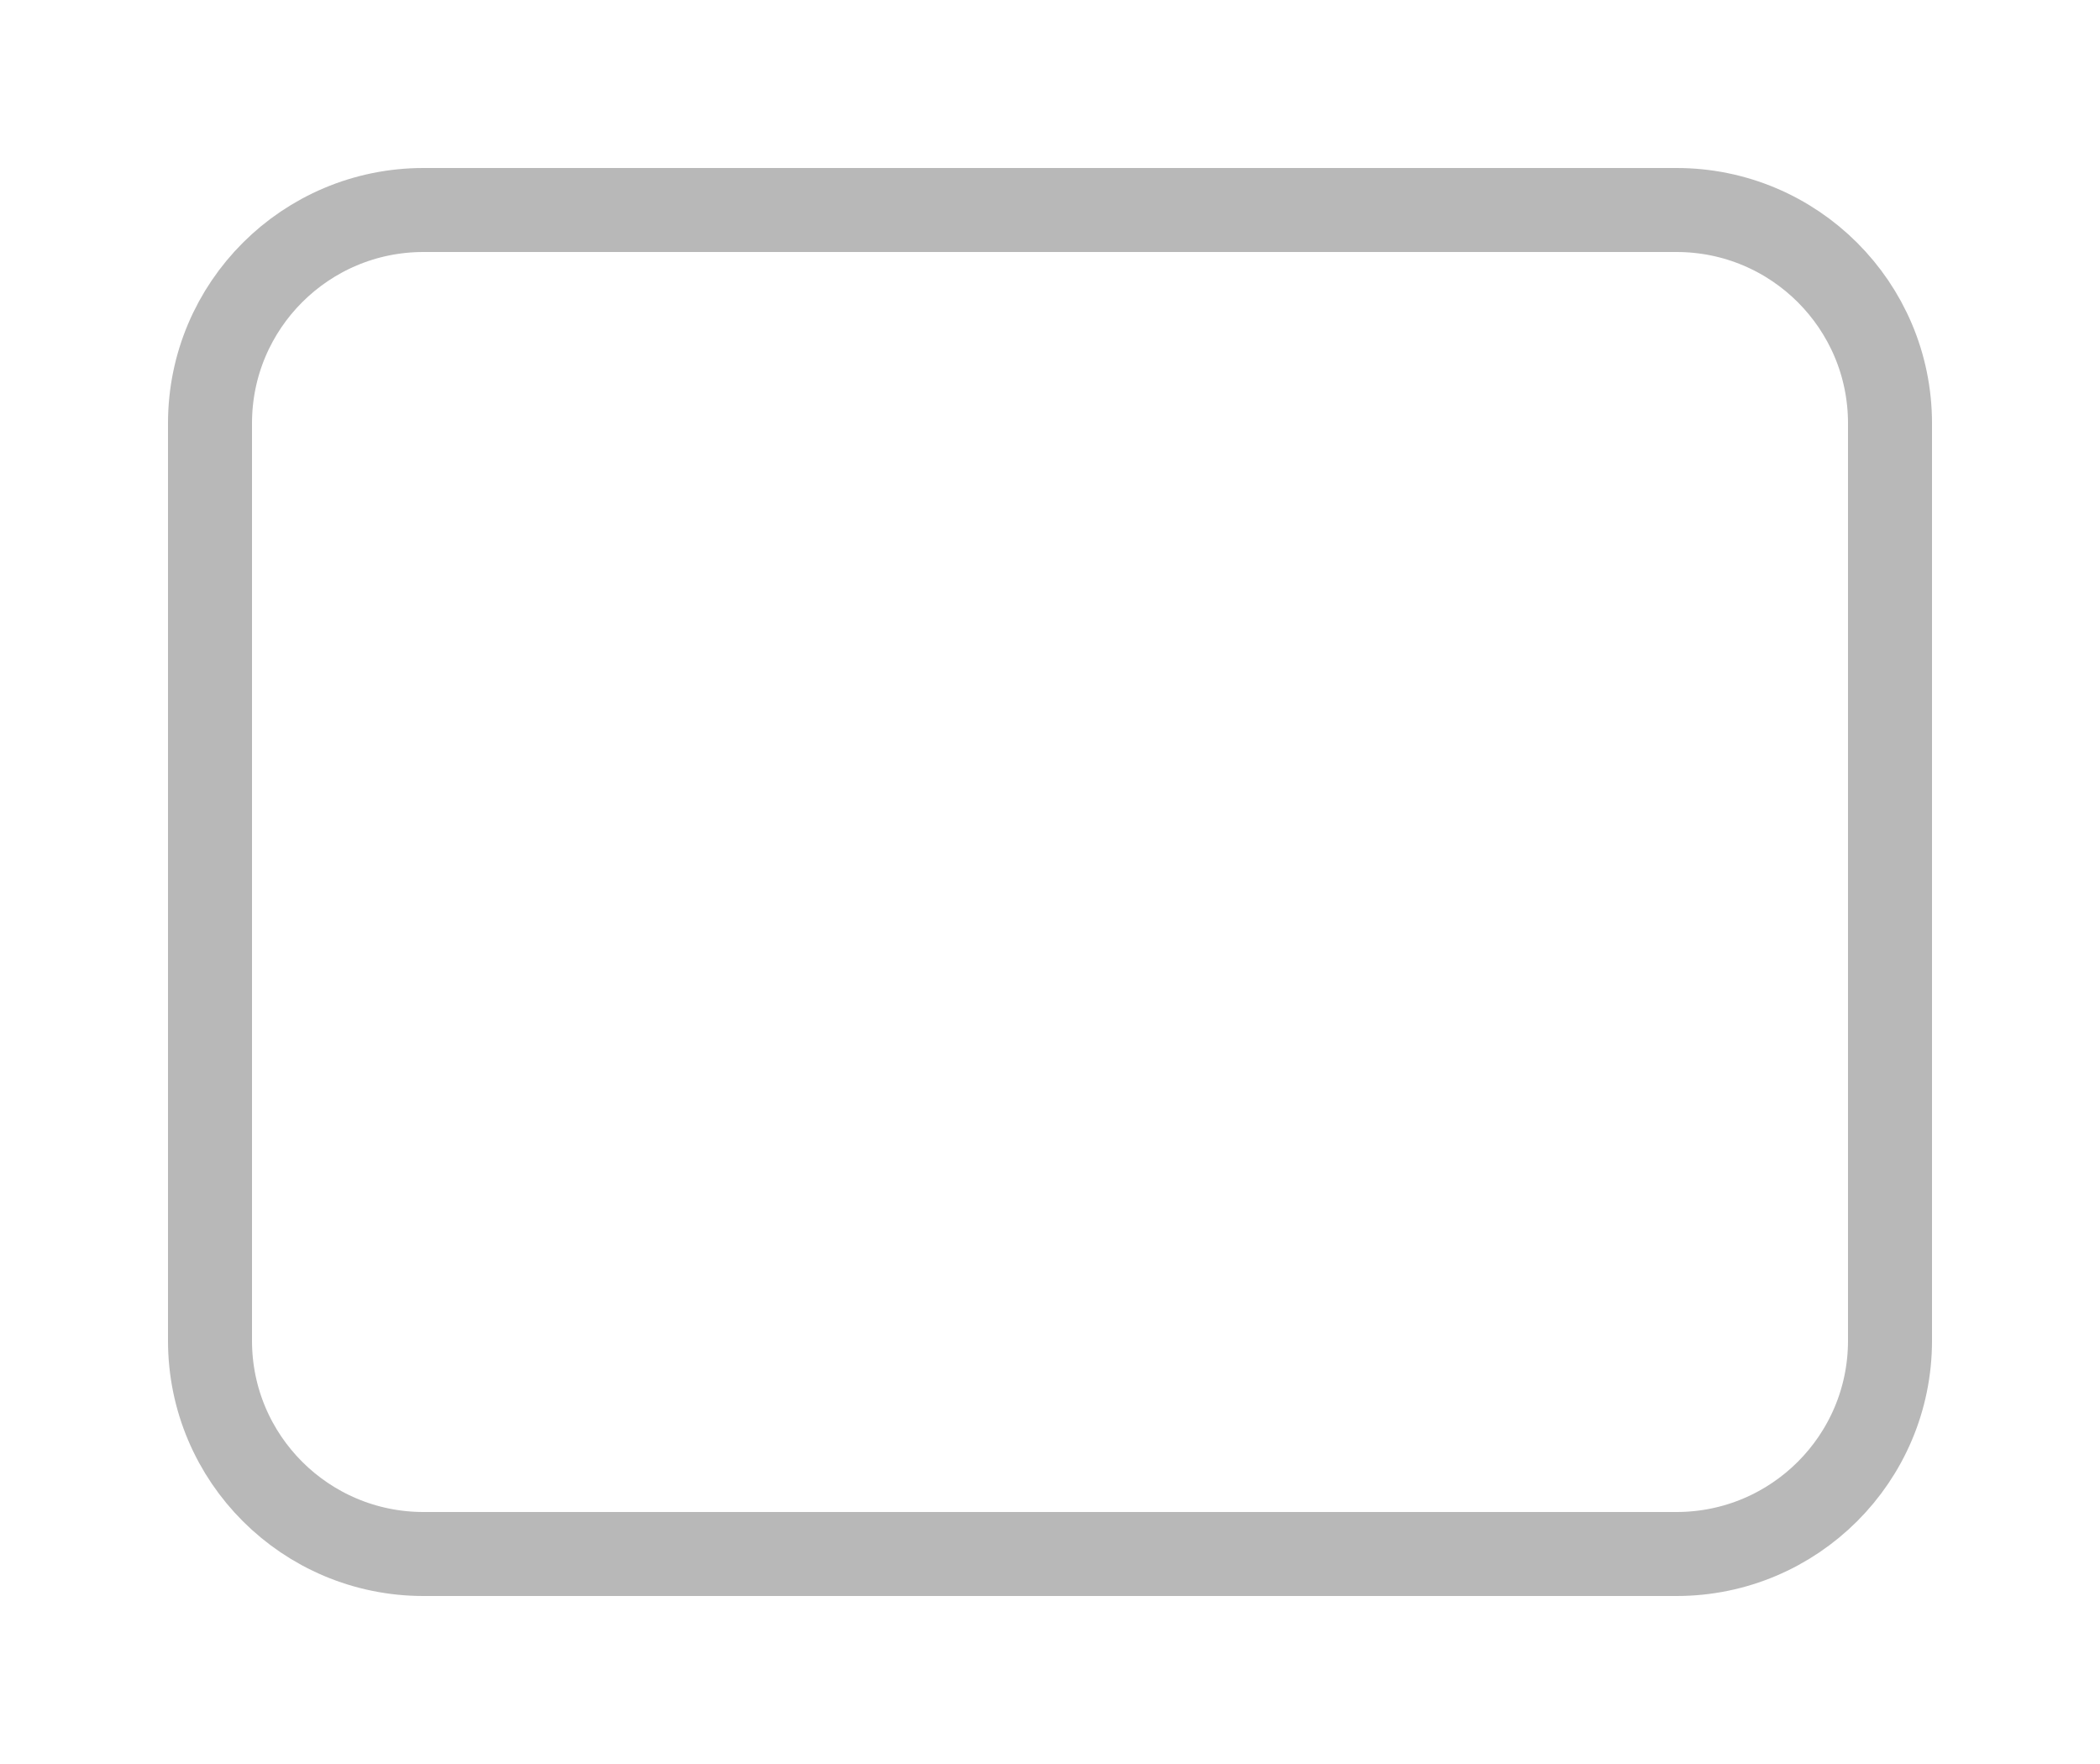
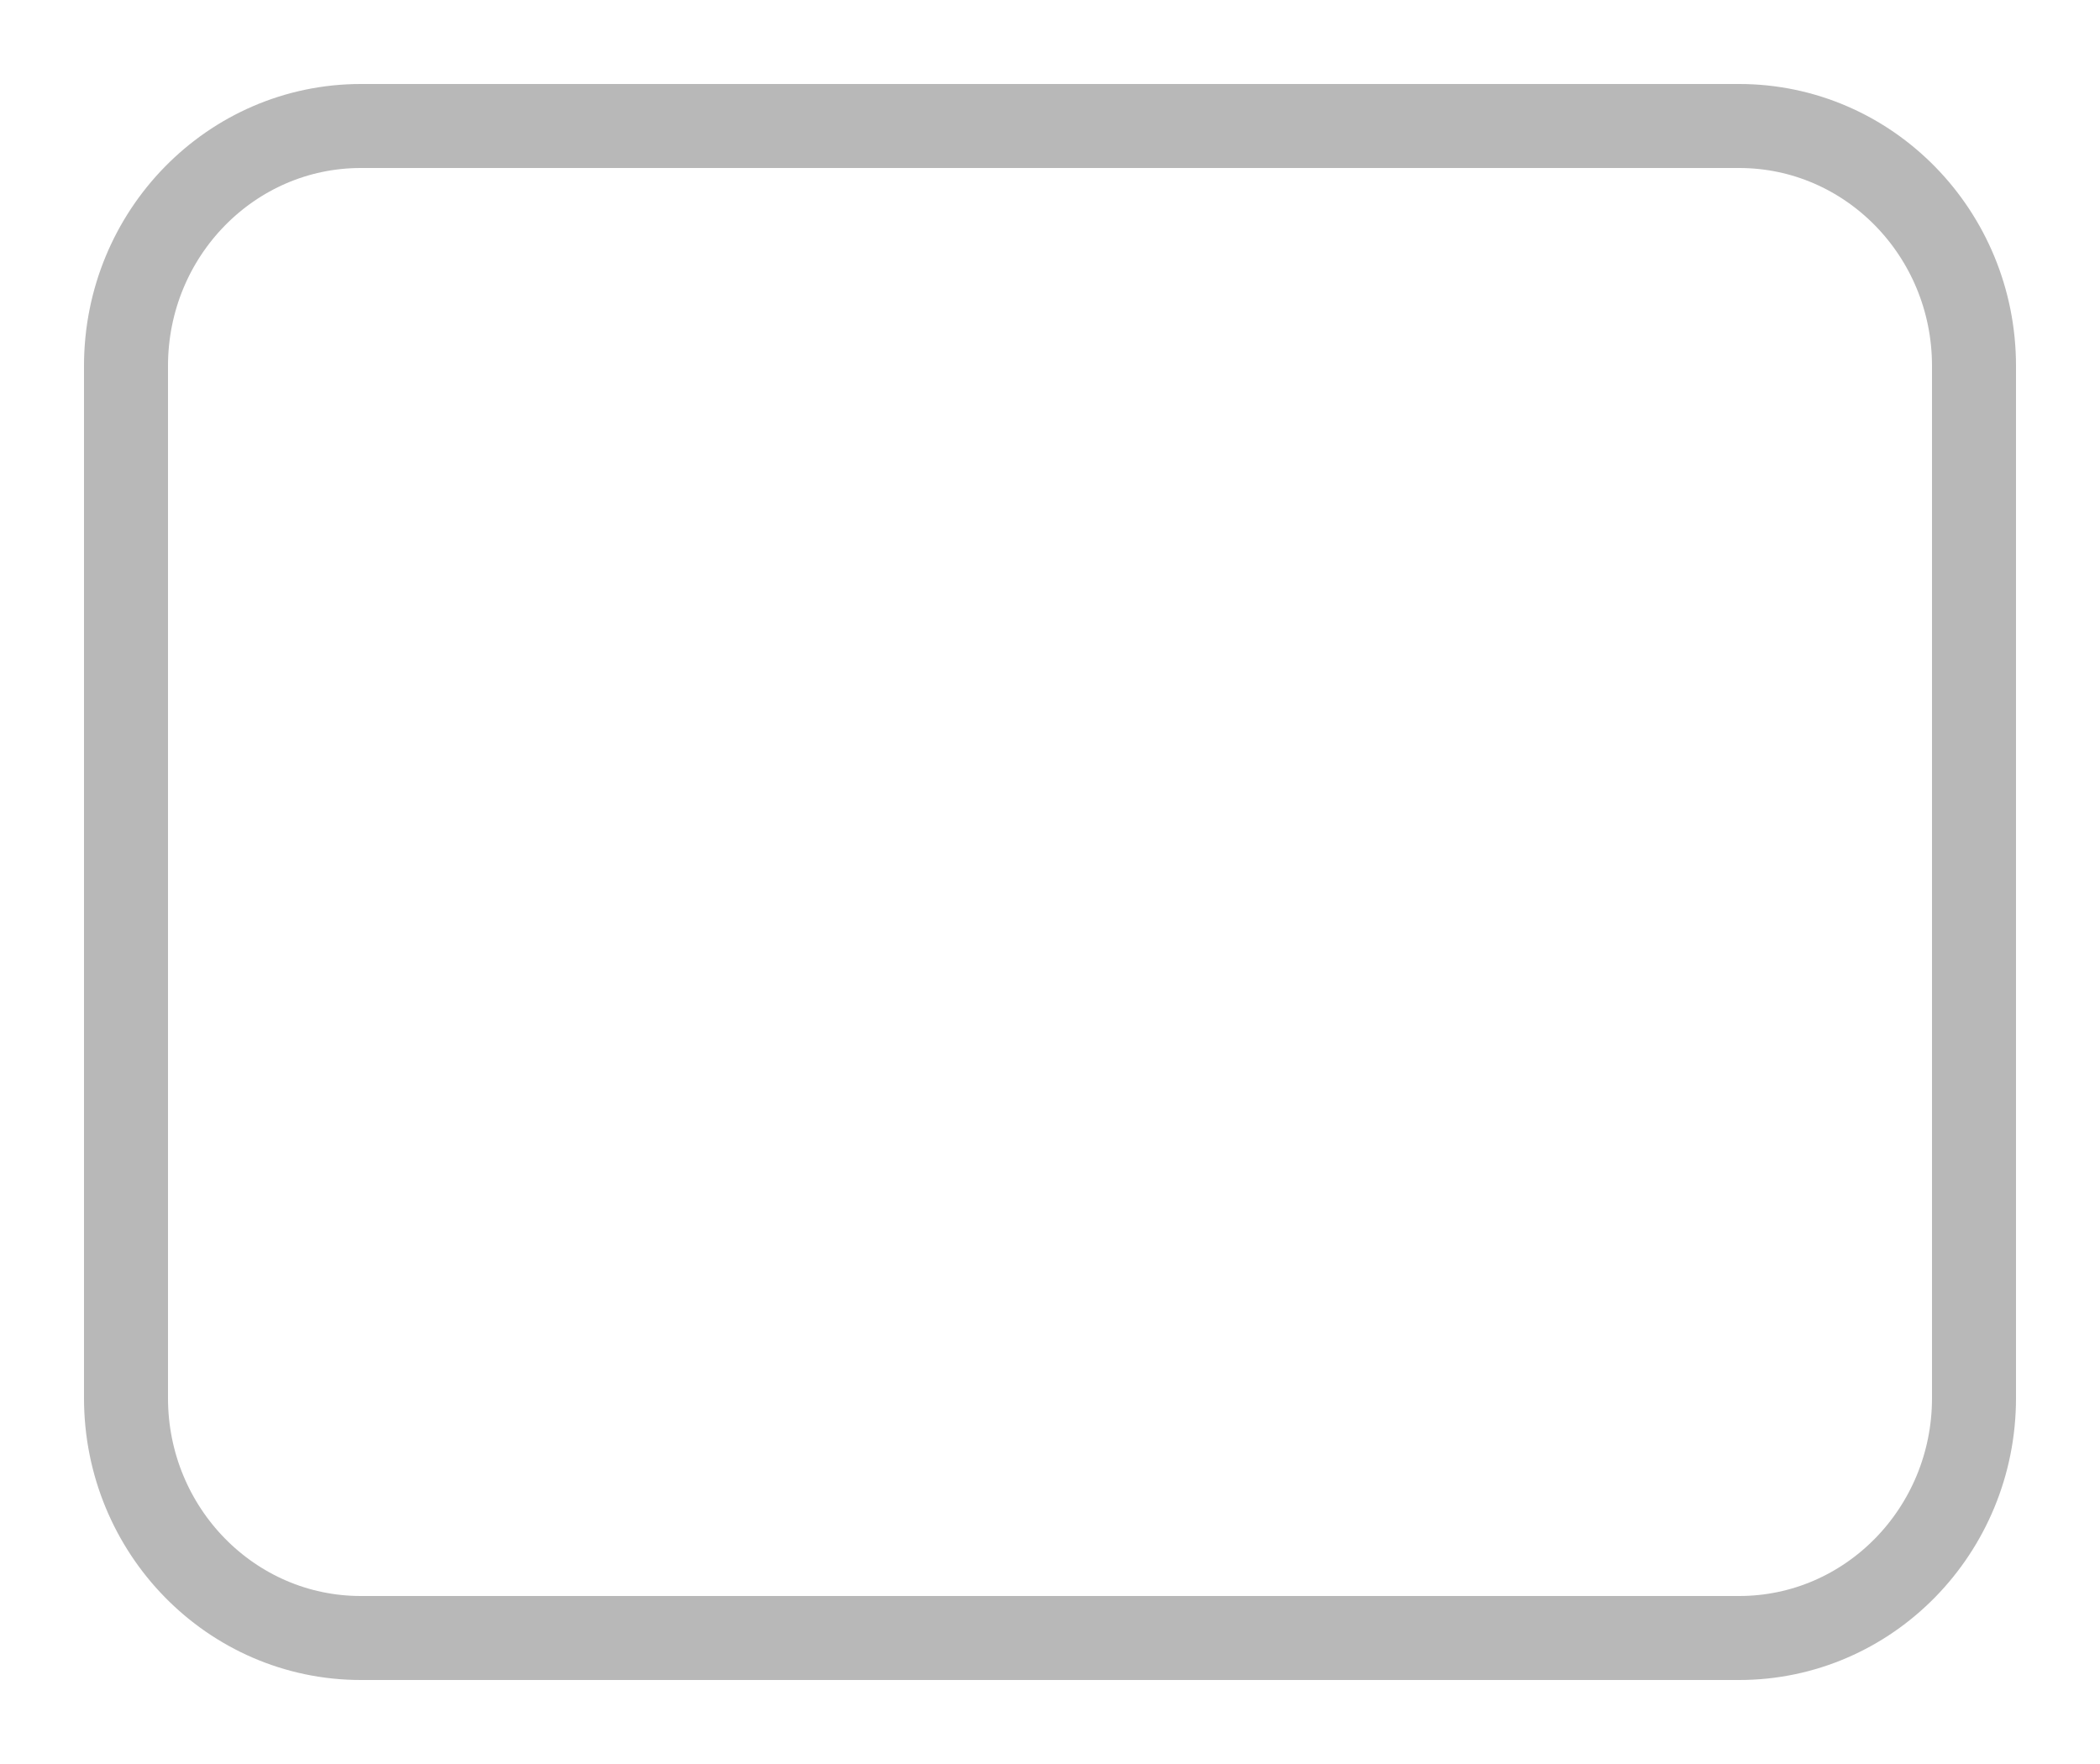
- <svg xmlns="http://www.w3.org/2000/svg" viewBox="0 0 25 21" version="1.1" id="svg4152" height="21" width="25">
+ <svg xmlns="http://www.w3.org/2000/svg" width="25" height="21" id="svg4152" version="1.1" viewBox="0 0 25 21">
  <defs id="defs4154" />
-   <g transform="translate(0,-27)" id="layer1">
-     <rect ry="2.539" rx="2.542" y="29.5" x="2.5" height="16" width="20" id="rect4702-1" style="opacity:0.28;fill:none;fill-opacity:1;stroke:#000000;stroke-width:1;stroke-miterlimit:4;stroke-dasharray:none;stroke-opacity:1" />
-   </g>
+   <rect ry="2.856" rx="2.796" y="1.5" x="1.5" height="18" width="22" id="rect4702-1" style="opacity:0.28;fill:none;fill-opacity:1;stroke:#000000;stroke-width:1;stroke-miterlimit:4;stroke-dasharray:none;stroke-opacity:1" />
</svg>
